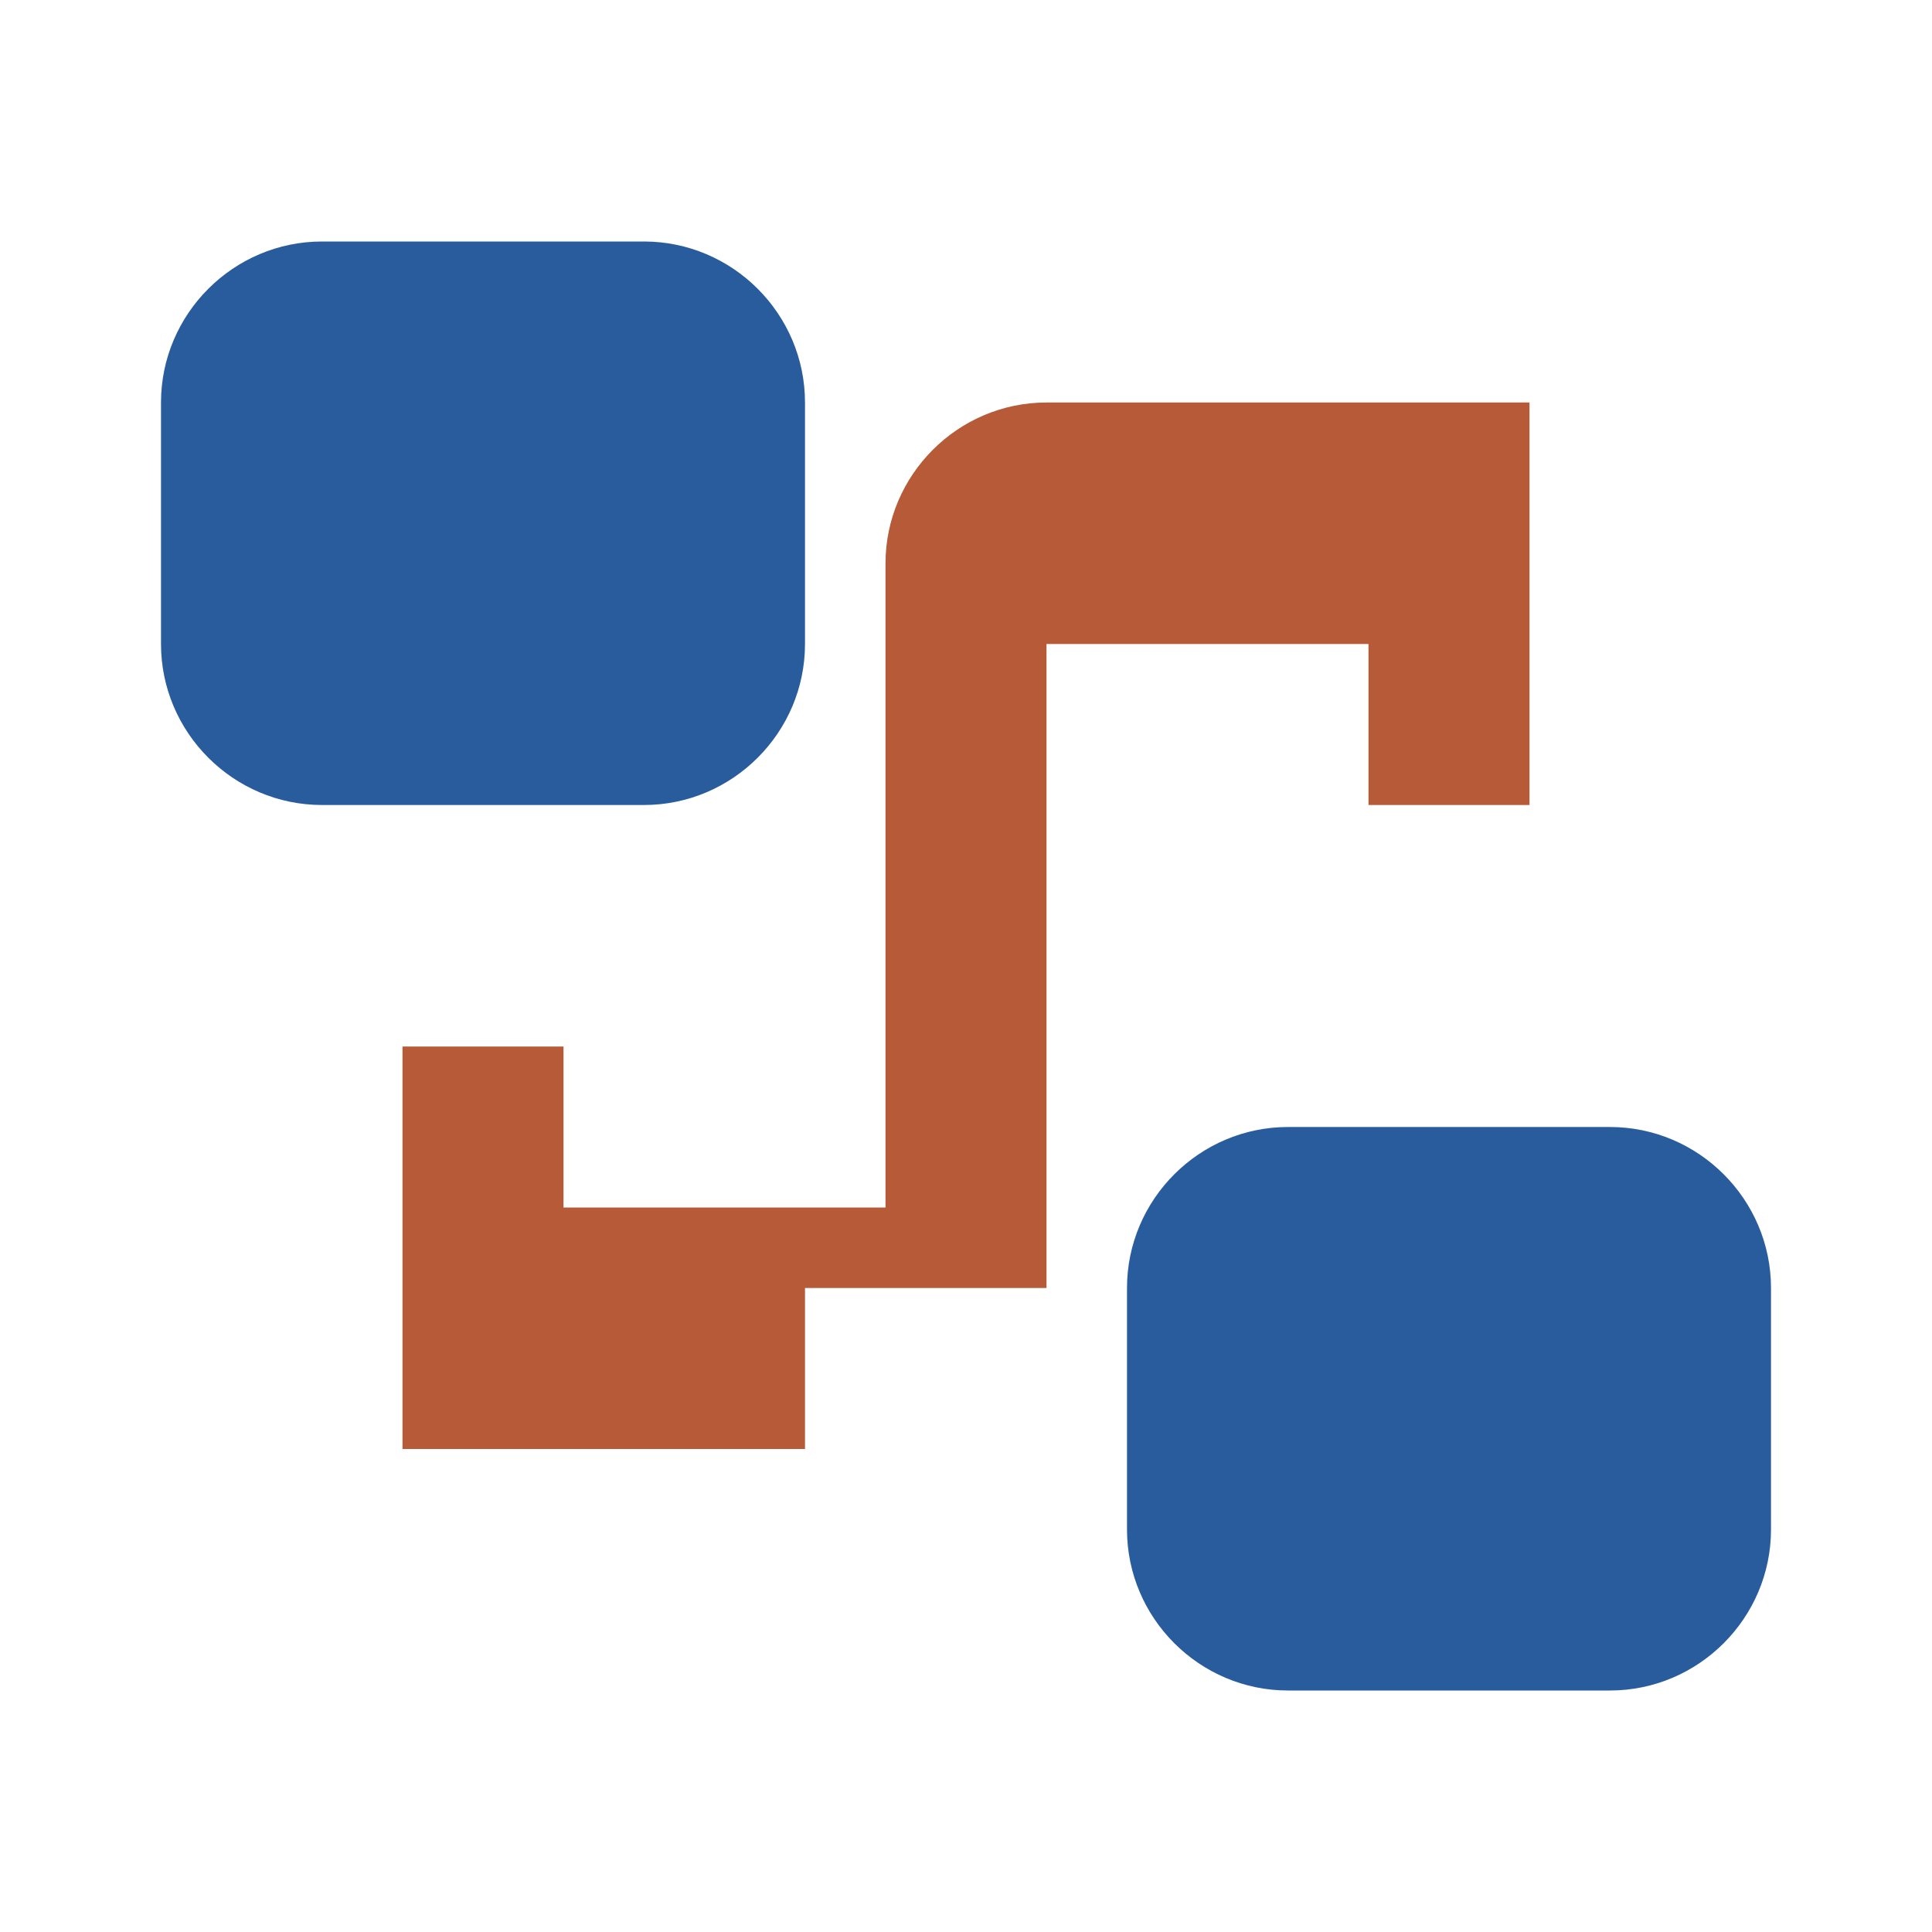
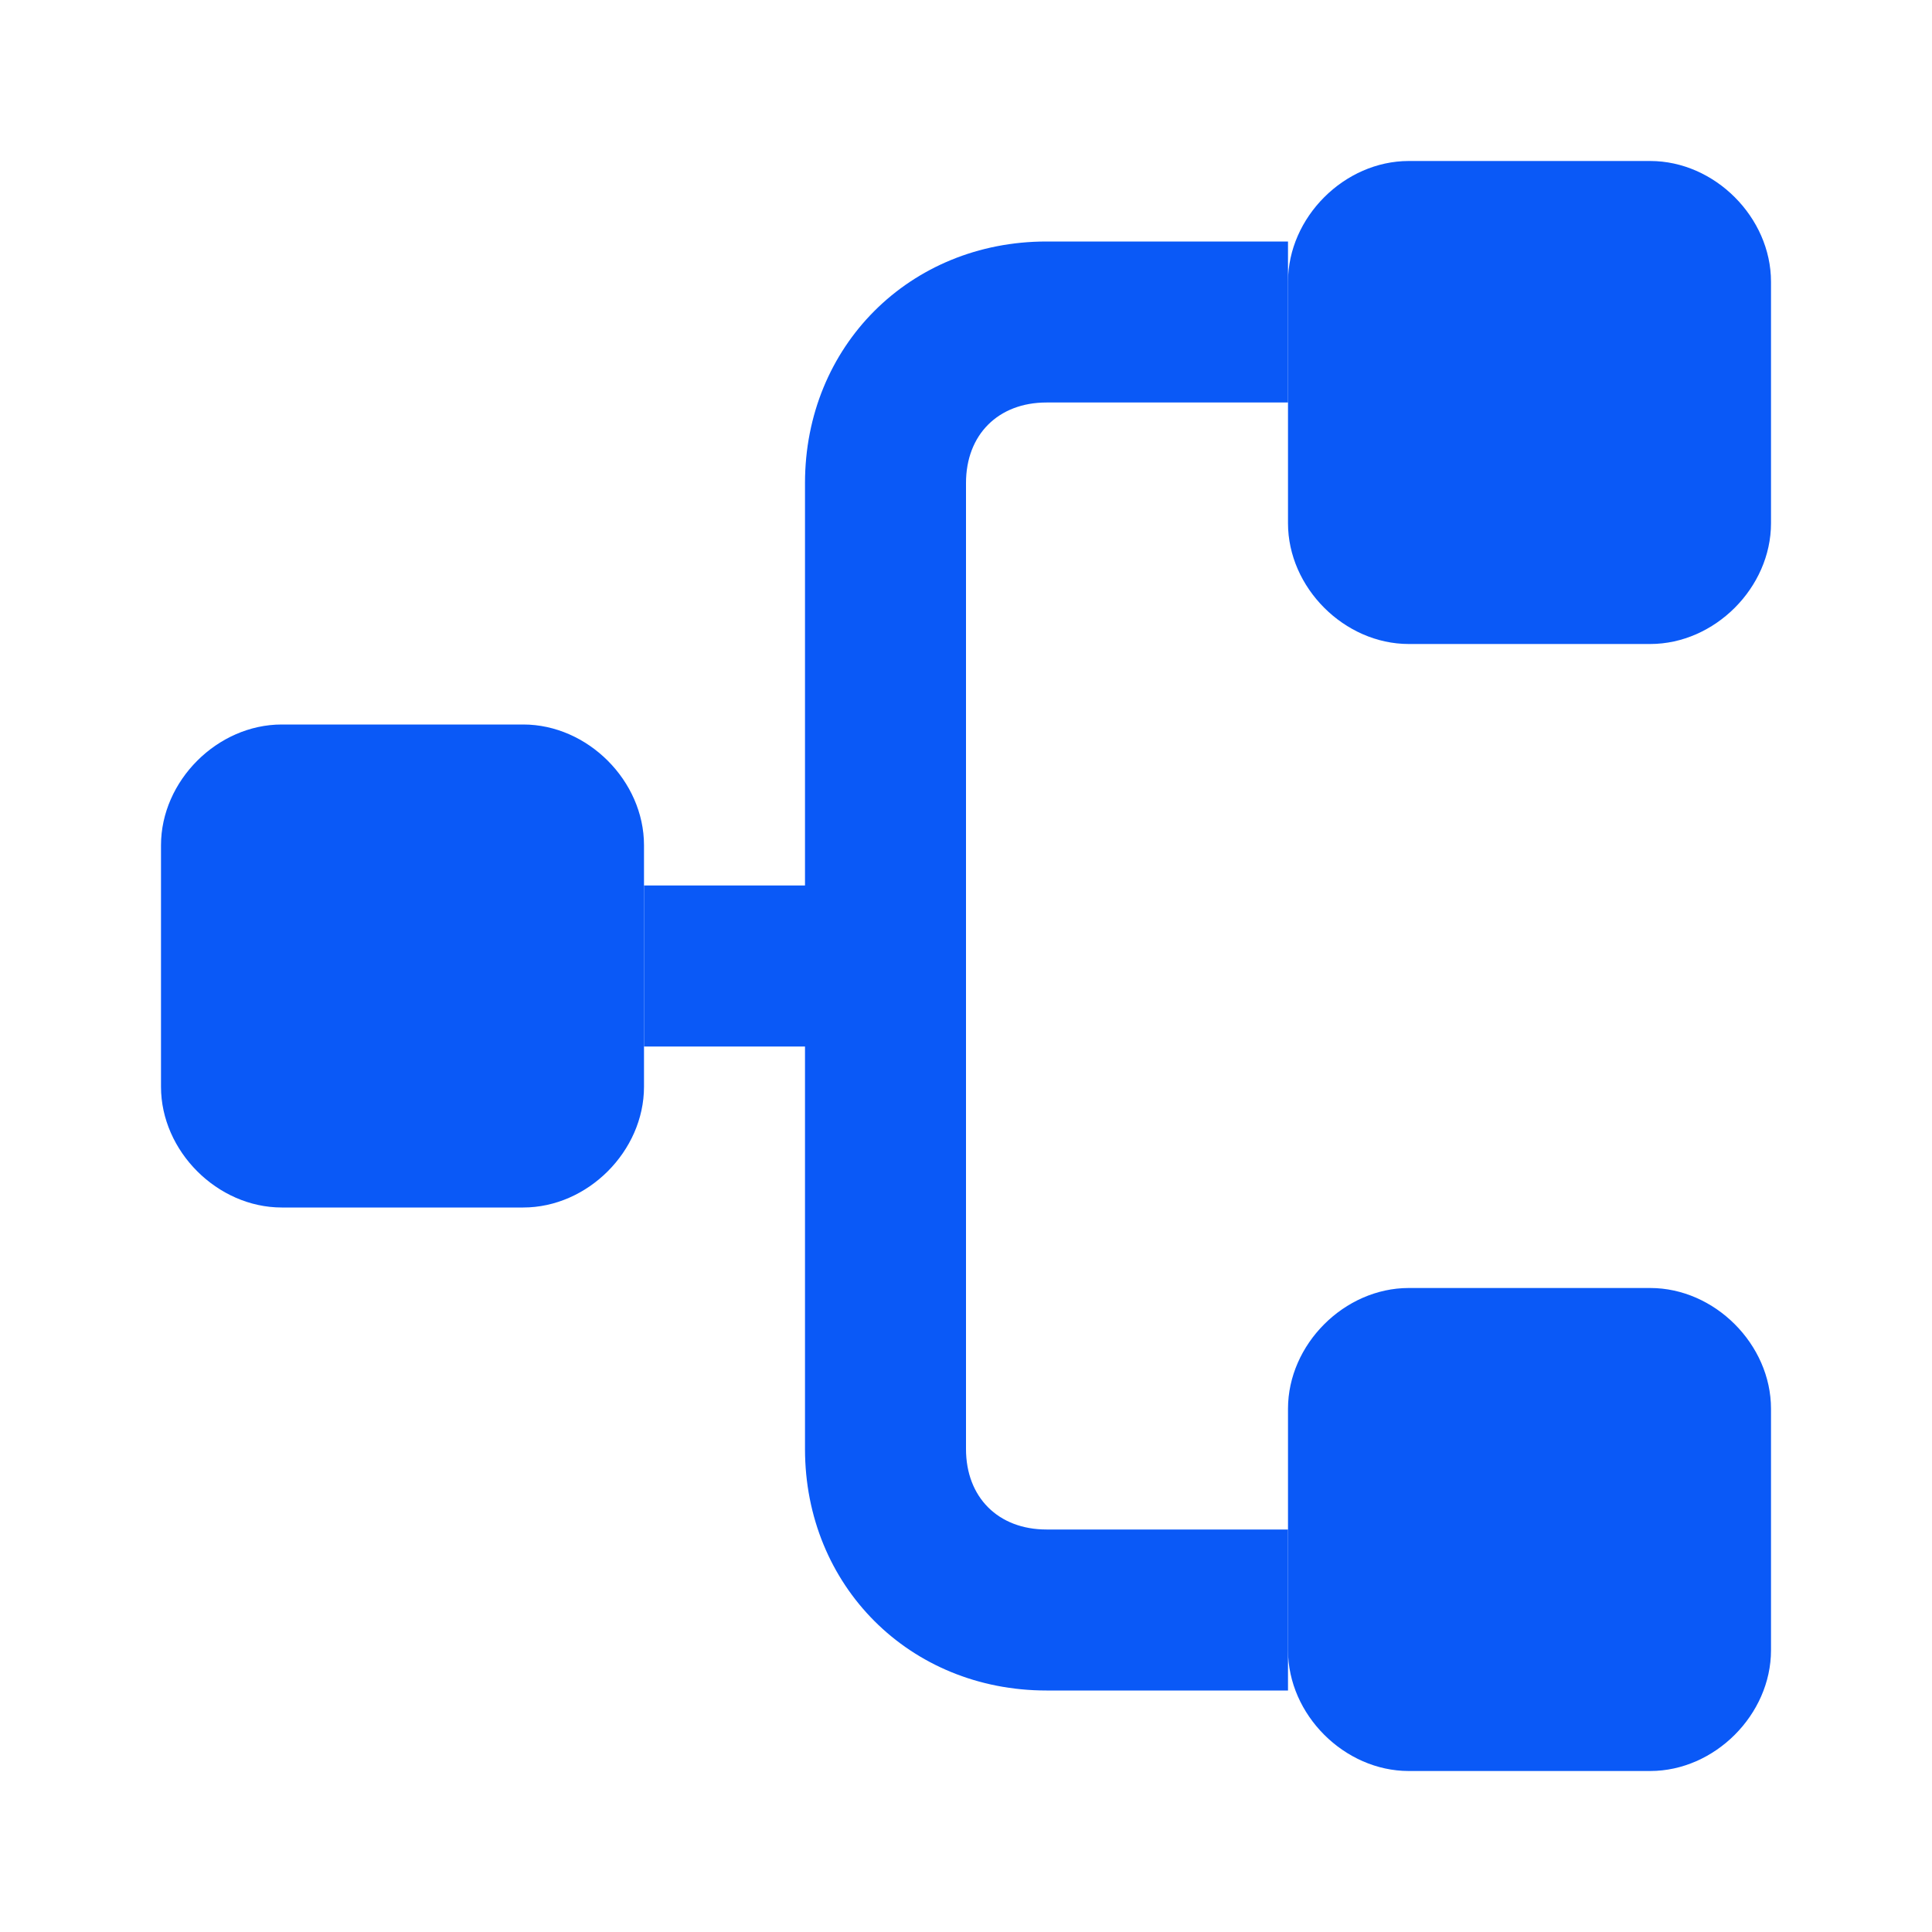
<svg xmlns="http://www.w3.org/2000/svg" width="24" height="24" viewBox="0 0 24 24">
-   <path fill="#295C9C" d="M4 3H8C9.1 3 10 3.9 10 5V8C10 9.1 9.1 10 8 10H4C2.9 10 2 9.1 2 8V5C2 3.9 2.9 3 4 3ZM16 14H20C21.1 14 22 14.9 22 16V19C22 20.1 21.1 21 20 21H16C14.9 21 14 20.1 14 19V16C14 14.9 14.9 14 16 14Z" />
-   <path fill="#B65A38" d="M14 5H19V10H17V8H13V16H10V18H5V13H7V15H11V7C11 5.9 11.9 5 13 5Z" />
+   <path fill="#0A59F7" d="M3.5 9H6.5C7.3 9 8 9.7 8 10.5V13.5C8 14.3 7.3 15 6.5 15H3.5C2.7 15 2 14.3 2 13.5V10.5C2 9.7 2.7 9 3.5 9ZM17.5 2H20.5C21.3 2 22 2.7 22 3.5V6.5C22 7.3 21.3 8 20.5 8H17.5C16.7 8 16 7.3 16 6.5V3.5C16 2.7 16.7 2 17.5 2ZM17.5 16H20.5C21.3 16 22 16.7 22 17.5V20.5C22 21.3 21.3 22 20.5 22H17.5C16.7 22 16 21.3 16 20.5V17.5C16 16.7 16.7 16 17.5 16Z" />
+   <path fill="#0A59F7" d="M8 11H10V6C10 4.3 11.3 3 13 3H16V5H13C12.4 5 12 5.4 12 6V18C12 18.6 12.4 19 13 19H16V21H13C11.3 21 10 19.7 10 18V13H8Z" />
</svg>
